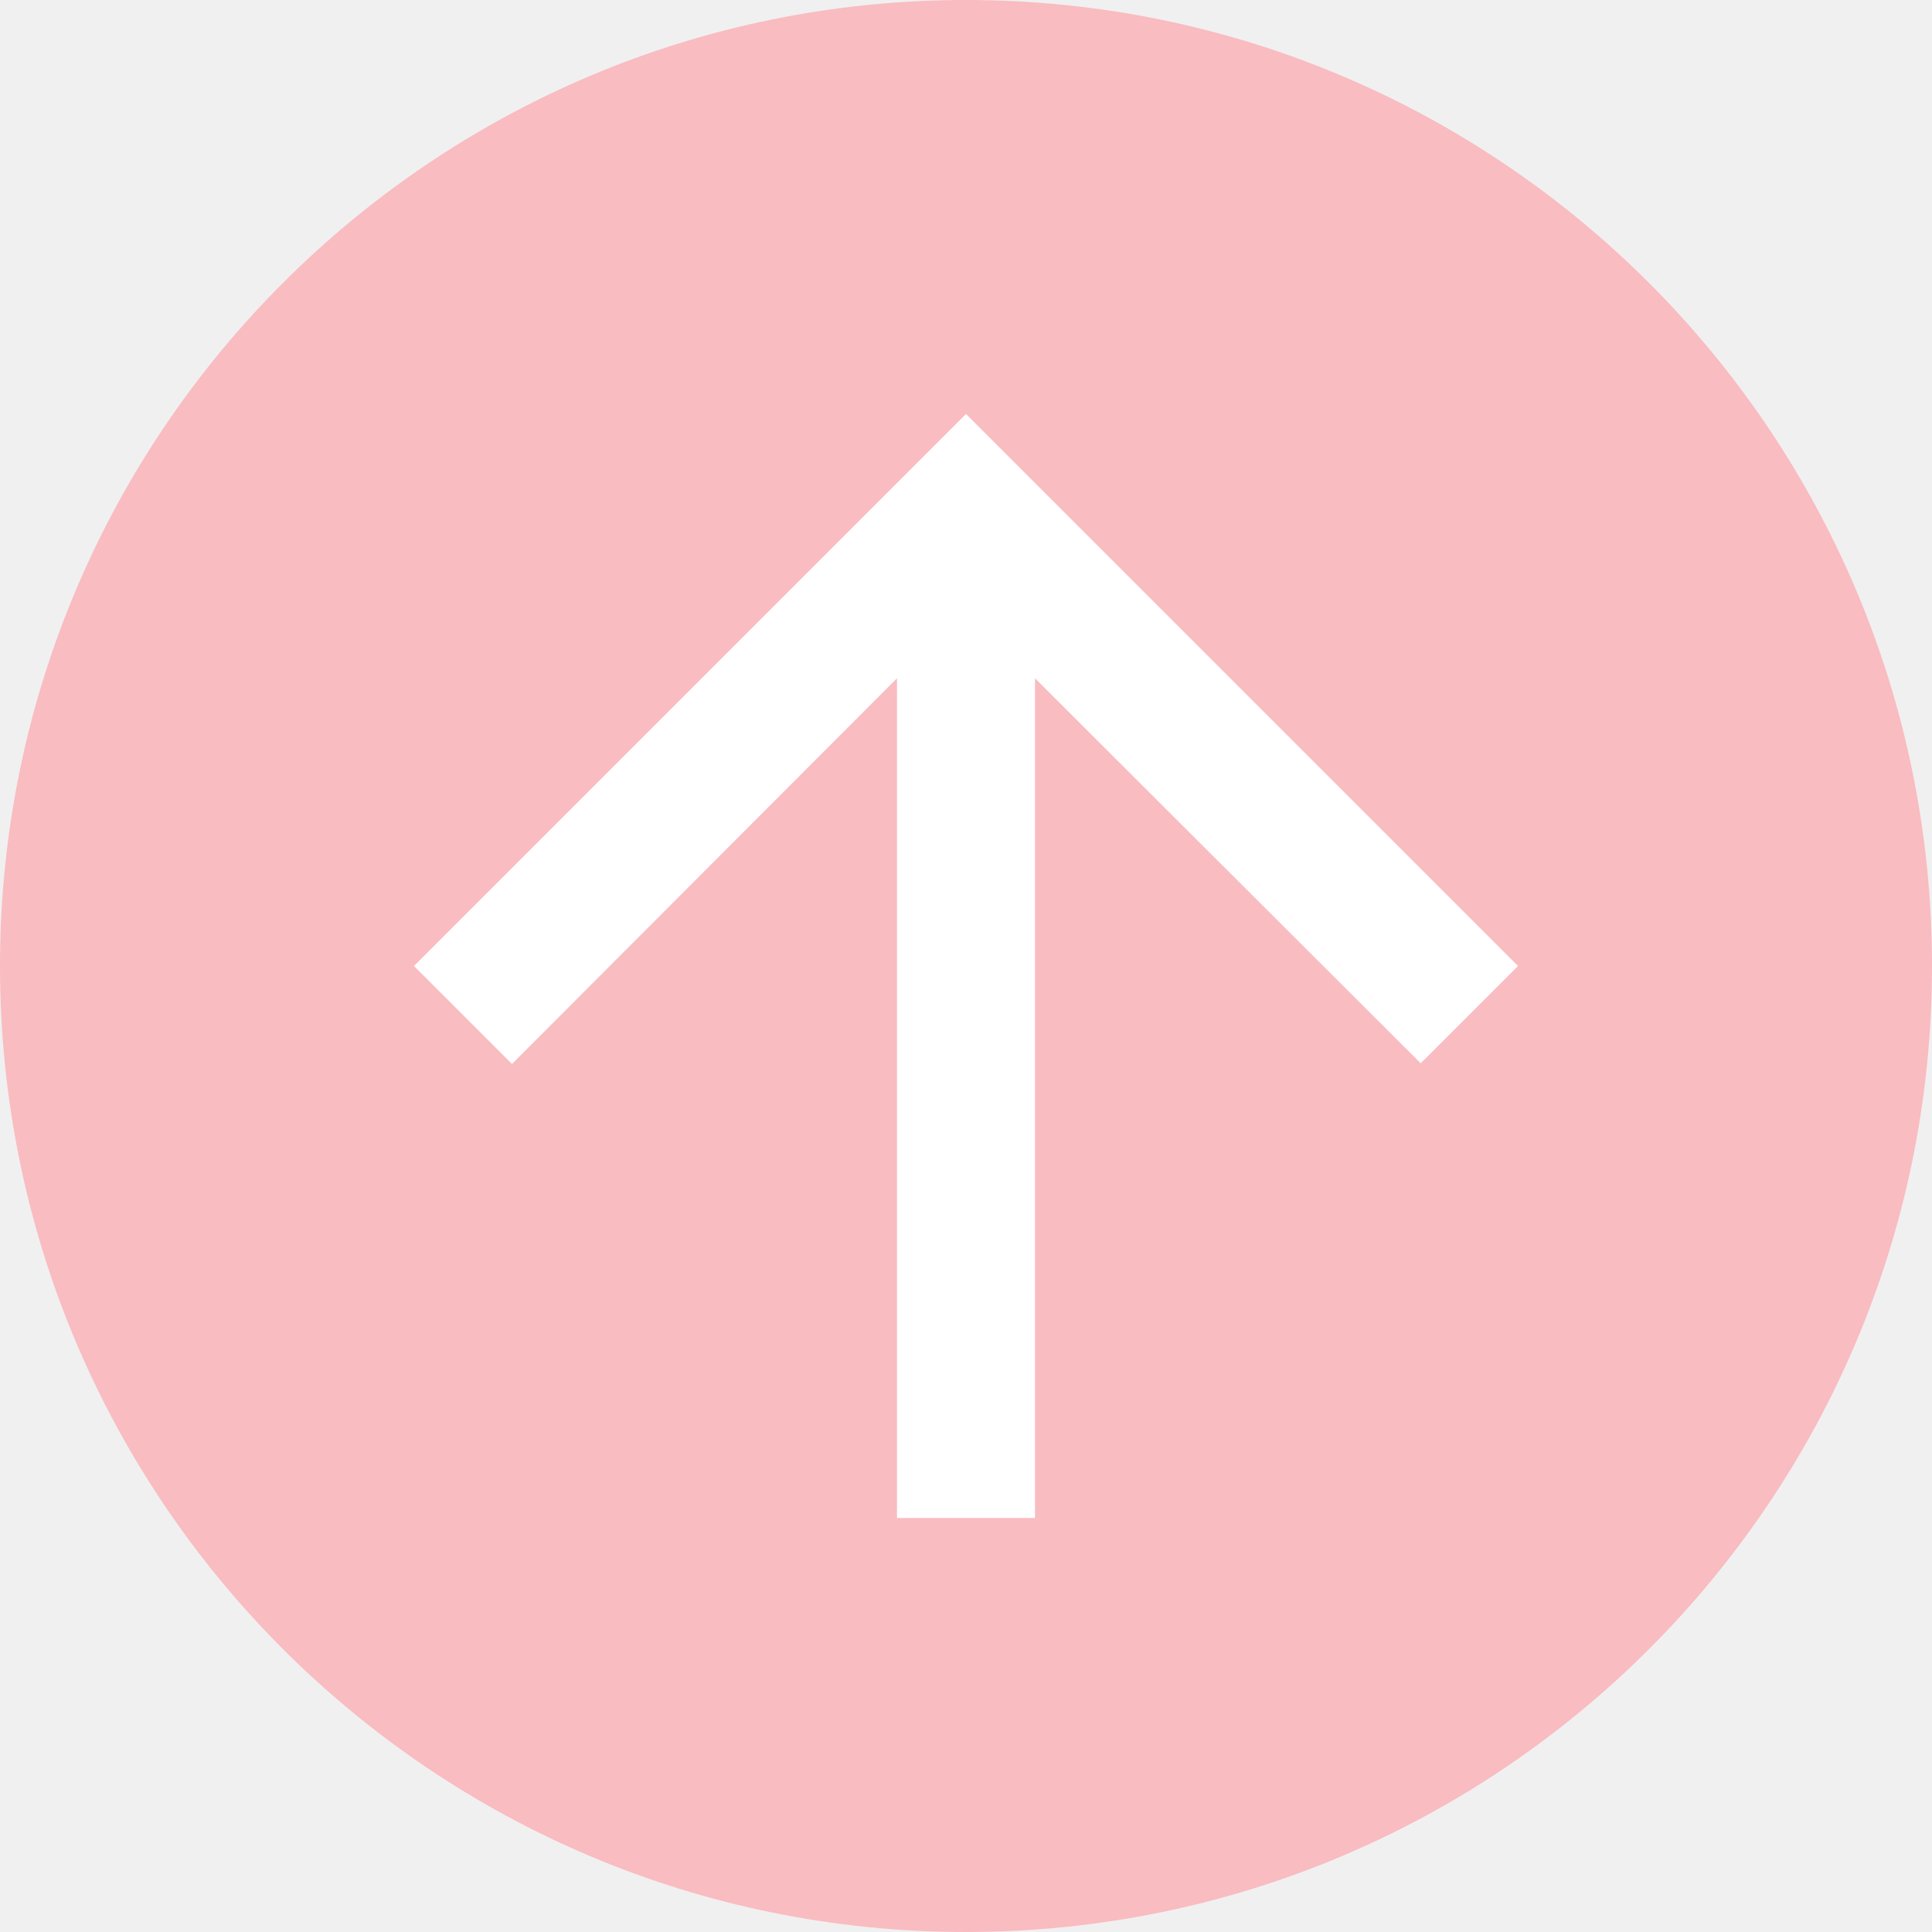
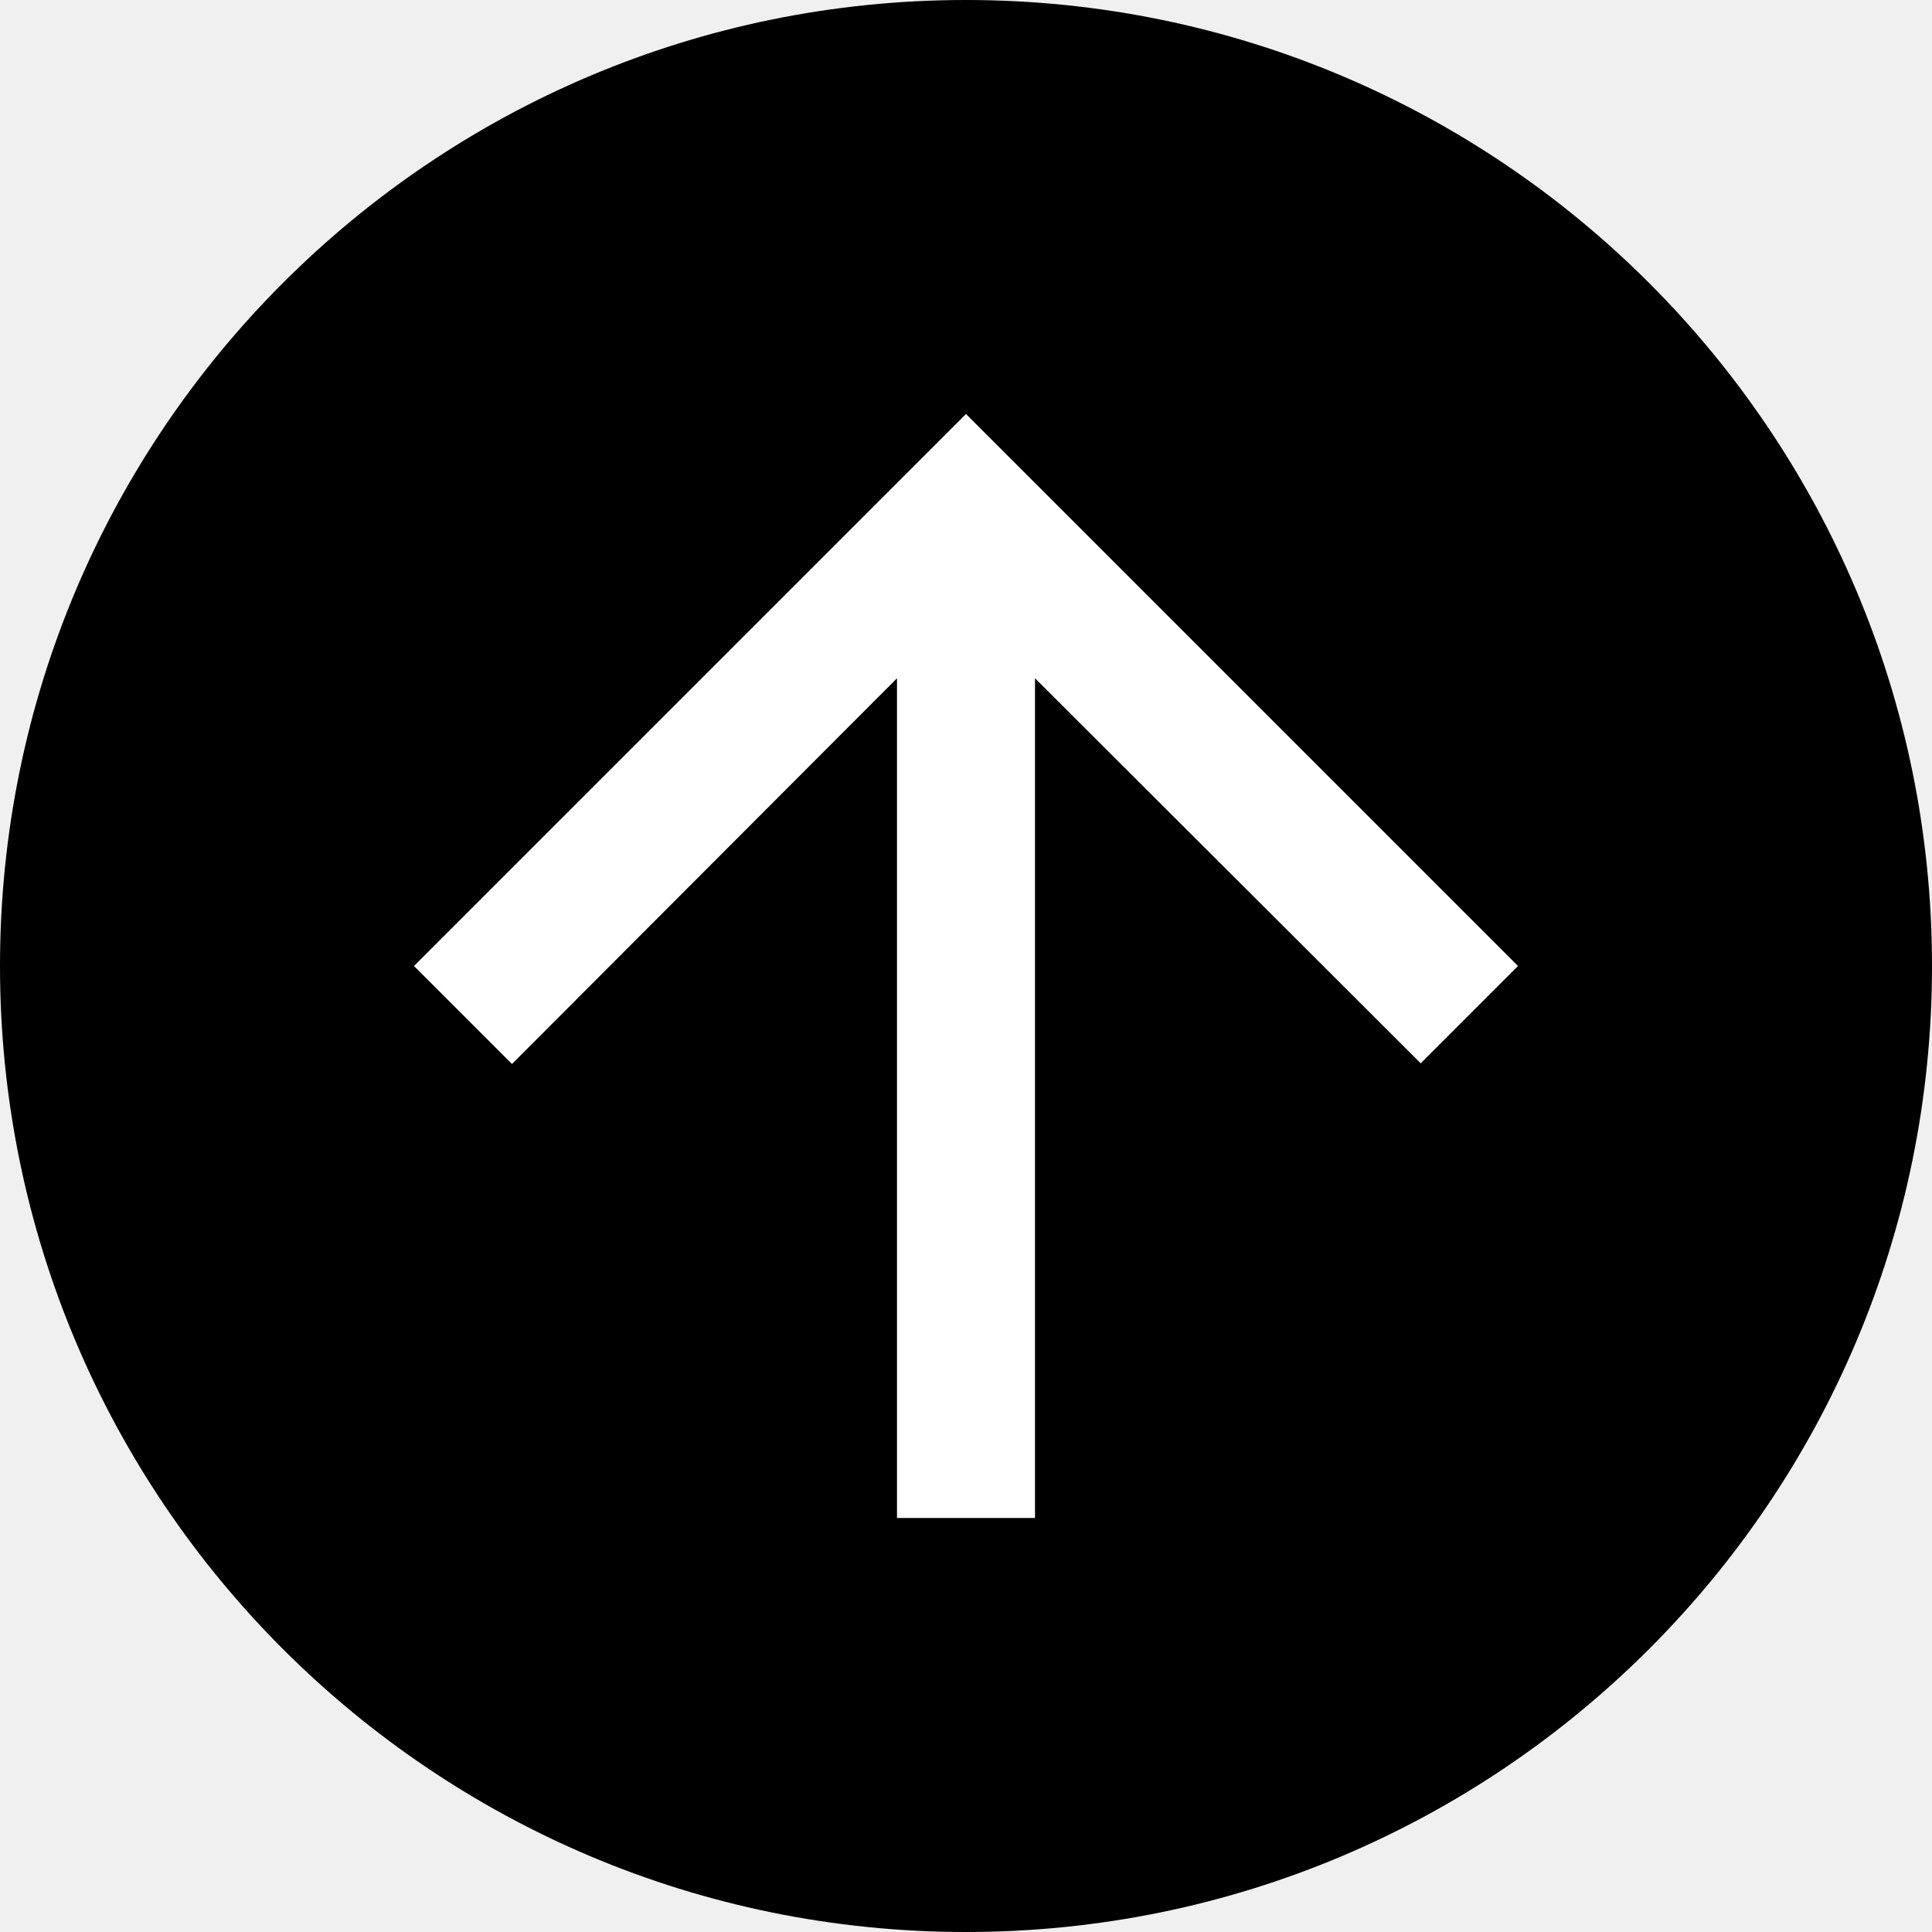
<svg xmlns="http://www.w3.org/2000/svg" width="28" height="28" viewBox="0 0 28 28" fill="none">
-   <circle cx="14" cy="14" r="14" fill="#F9BCC1" />
+   <circle cx="14" cy="14" r="14" fill="currentColor" />
  <path d="M22 14L20.59 15.41L15 9.83V22H13V9.83L7.42 15.42L6 14L14 6L22 14Z" fill="white" />
</svg>
